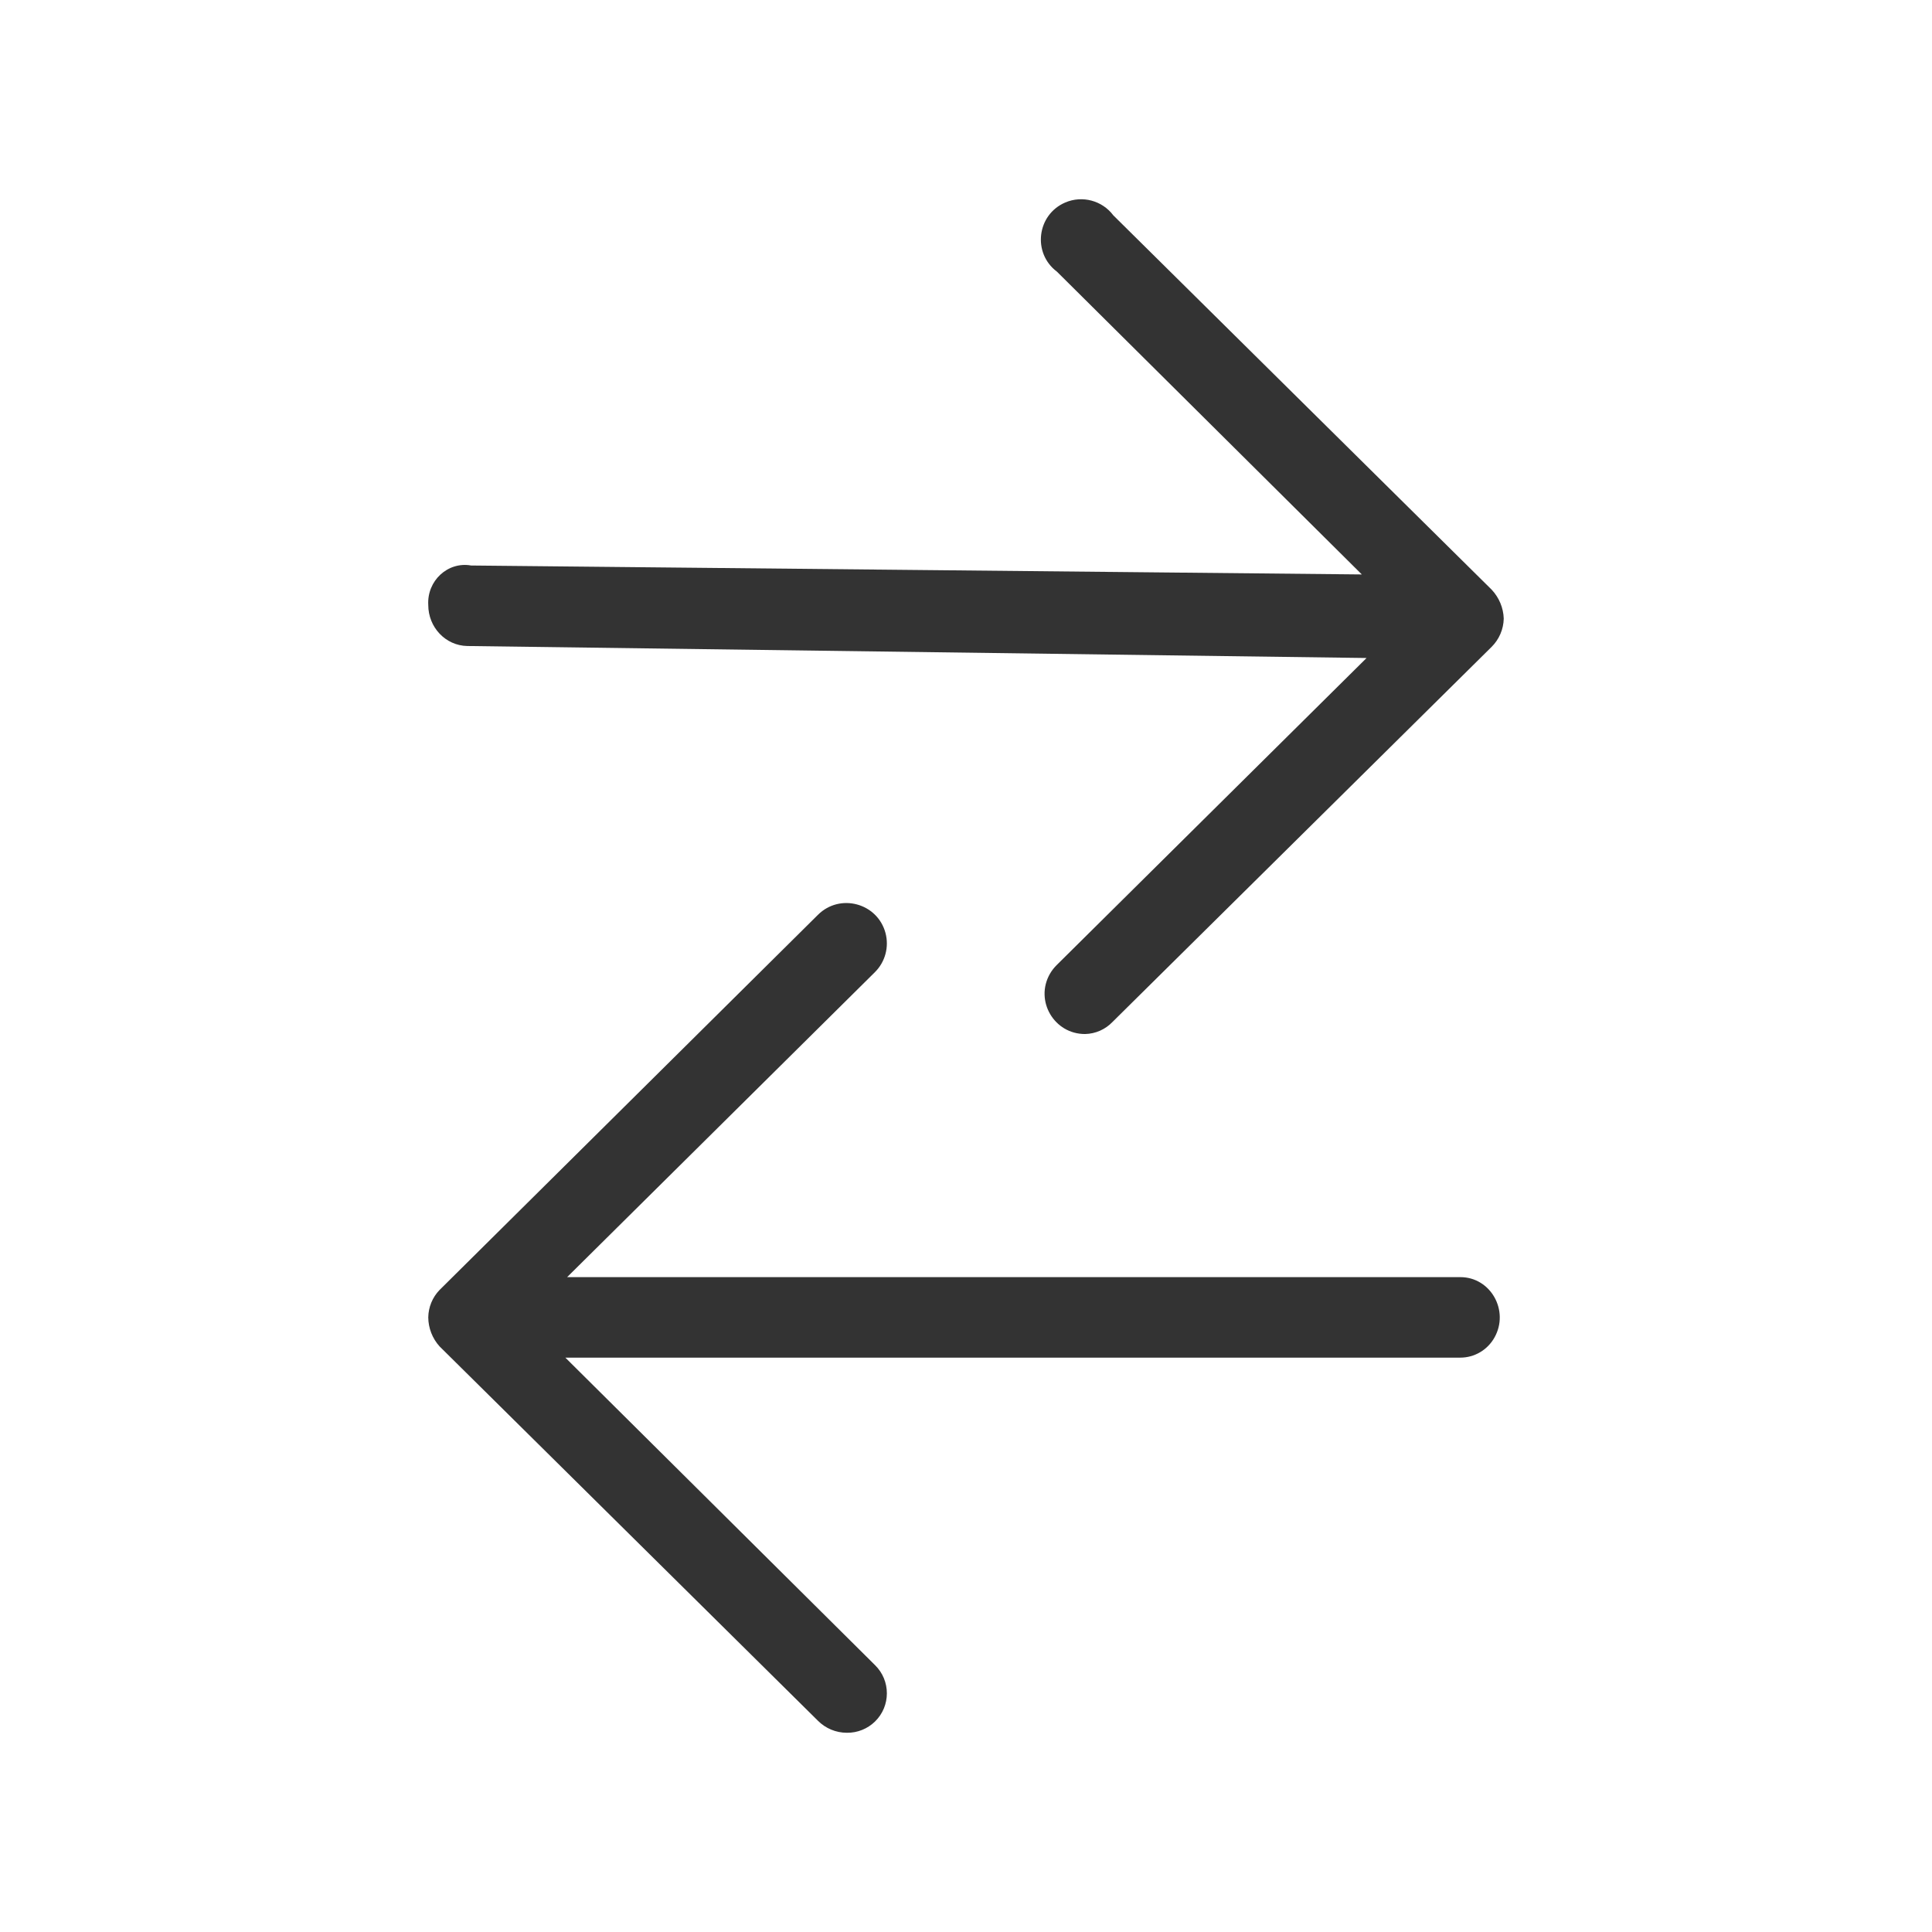
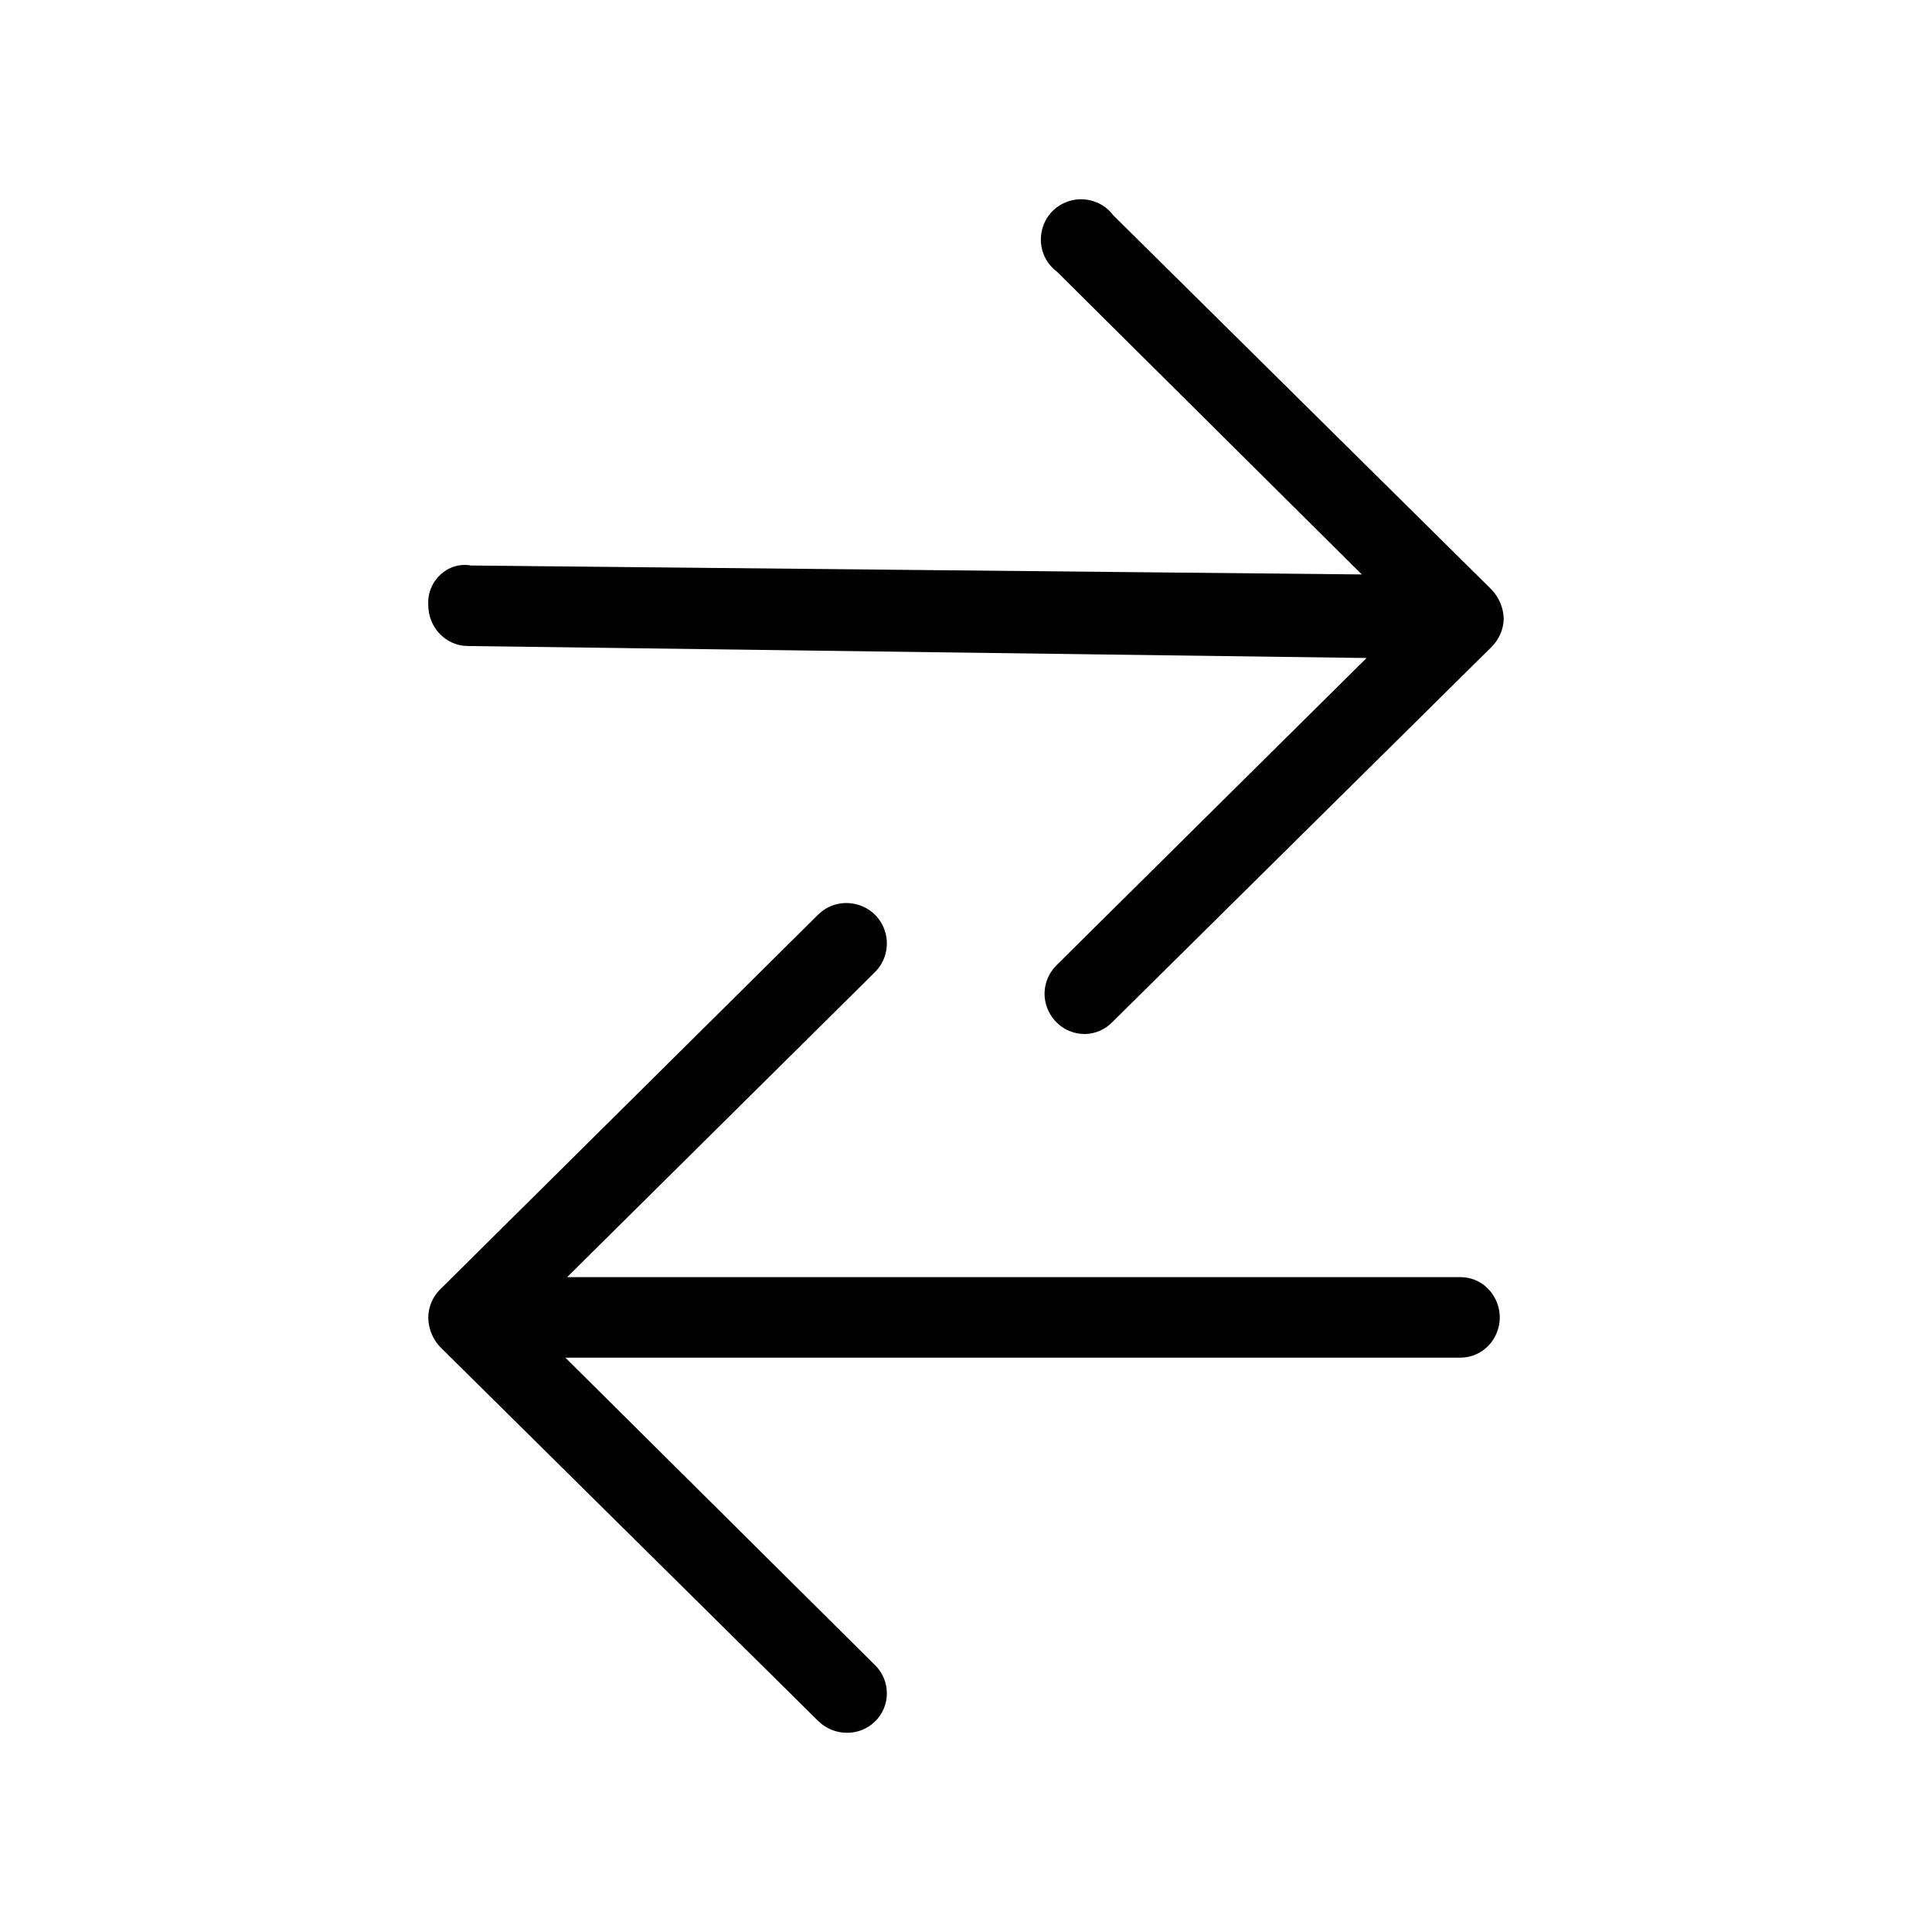
<svg xmlns="http://www.w3.org/2000/svg" viewBox="0 0 24 24">
-   <path fill="#333" d="M 13.48 12.845 C 13.095 12.847 12.852 12.432 13.042 12.098 C 13.066 12.056 13.096 12.018 13.13 11.985 L 16.976 8.174 L 5.805 8.025 C 5.535 8.02 5.32 7.793 5.32 7.515 C 5.303 7.213 5.564 6.973 5.853 7.025 L 16.917 7.136 L 13.13 3.375 C 12.822 3.144 12.88 2.666 13.234 2.515 C 13.445 2.425 13.692 2.491 13.83 2.675 L 18.53 7.325 C 18.622 7.423 18.676 7.551 18.68 7.685 C 18.677 7.817 18.623 7.942 18.53 8.035 L 13.82 12.695 C 13.731 12.788 13.609 12.842 13.48 12.845 Z M 10.52 21.525 C 10.385 21.525 10.255 21.471 10.16 21.375 L 5.46 16.725 C 5.371 16.626 5.321 16.498 5.32 16.365 C 5.322 16.238 5.372 16.116 5.46 16.025 L 10.16 11.365 C 10.433 11.092 10.9 11.217 11 11.59 C 11.046 11.763 10.997 11.948 10.87 12.075 L 7.045 15.865 L 18.141 15.865 C 18.518 15.865 18.752 16.282 18.565 16.615 C 18.478 16.77 18.316 16.865 18.141 16.865 L 7.023 16.865 L 10.87 20.685 C 11.066 20.877 11.066 21.193 10.87 21.385 C 10.777 21.476 10.651 21.527 10.52 21.525 Z" />
+   <path d="M 13.48 12.845 C 13.095 12.847 12.852 12.432 13.042 12.098 C 13.066 12.056 13.096 12.018 13.13 11.985 L 16.976 8.174 L 5.805 8.025 C 5.535 8.02 5.32 7.793 5.32 7.515 C 5.303 7.213 5.564 6.973 5.853 7.025 L 16.917 7.136 L 13.13 3.375 C 12.822 3.144 12.88 2.666 13.234 2.515 C 13.445 2.425 13.692 2.491 13.83 2.675 L 18.53 7.325 C 18.622 7.423 18.676 7.551 18.68 7.685 C 18.677 7.817 18.623 7.942 18.53 8.035 L 13.82 12.695 C 13.731 12.788 13.609 12.842 13.48 12.845 Z M 10.52 21.525 C 10.385 21.525 10.255 21.471 10.16 21.375 L 5.46 16.725 C 5.371 16.626 5.321 16.498 5.32 16.365 C 5.322 16.238 5.372 16.116 5.46 16.025 L 10.16 11.365 C 10.433 11.092 10.9 11.217 11 11.59 C 11.046 11.763 10.997 11.948 10.87 12.075 L 7.045 15.865 L 18.141 15.865 C 18.518 15.865 18.752 16.282 18.565 16.615 C 18.478 16.77 18.316 16.865 18.141 16.865 L 7.023 16.865 L 10.87 20.685 C 11.066 20.877 11.066 21.193 10.87 21.385 C 10.777 21.476 10.651 21.527 10.52 21.525 Z" />
</svg>
